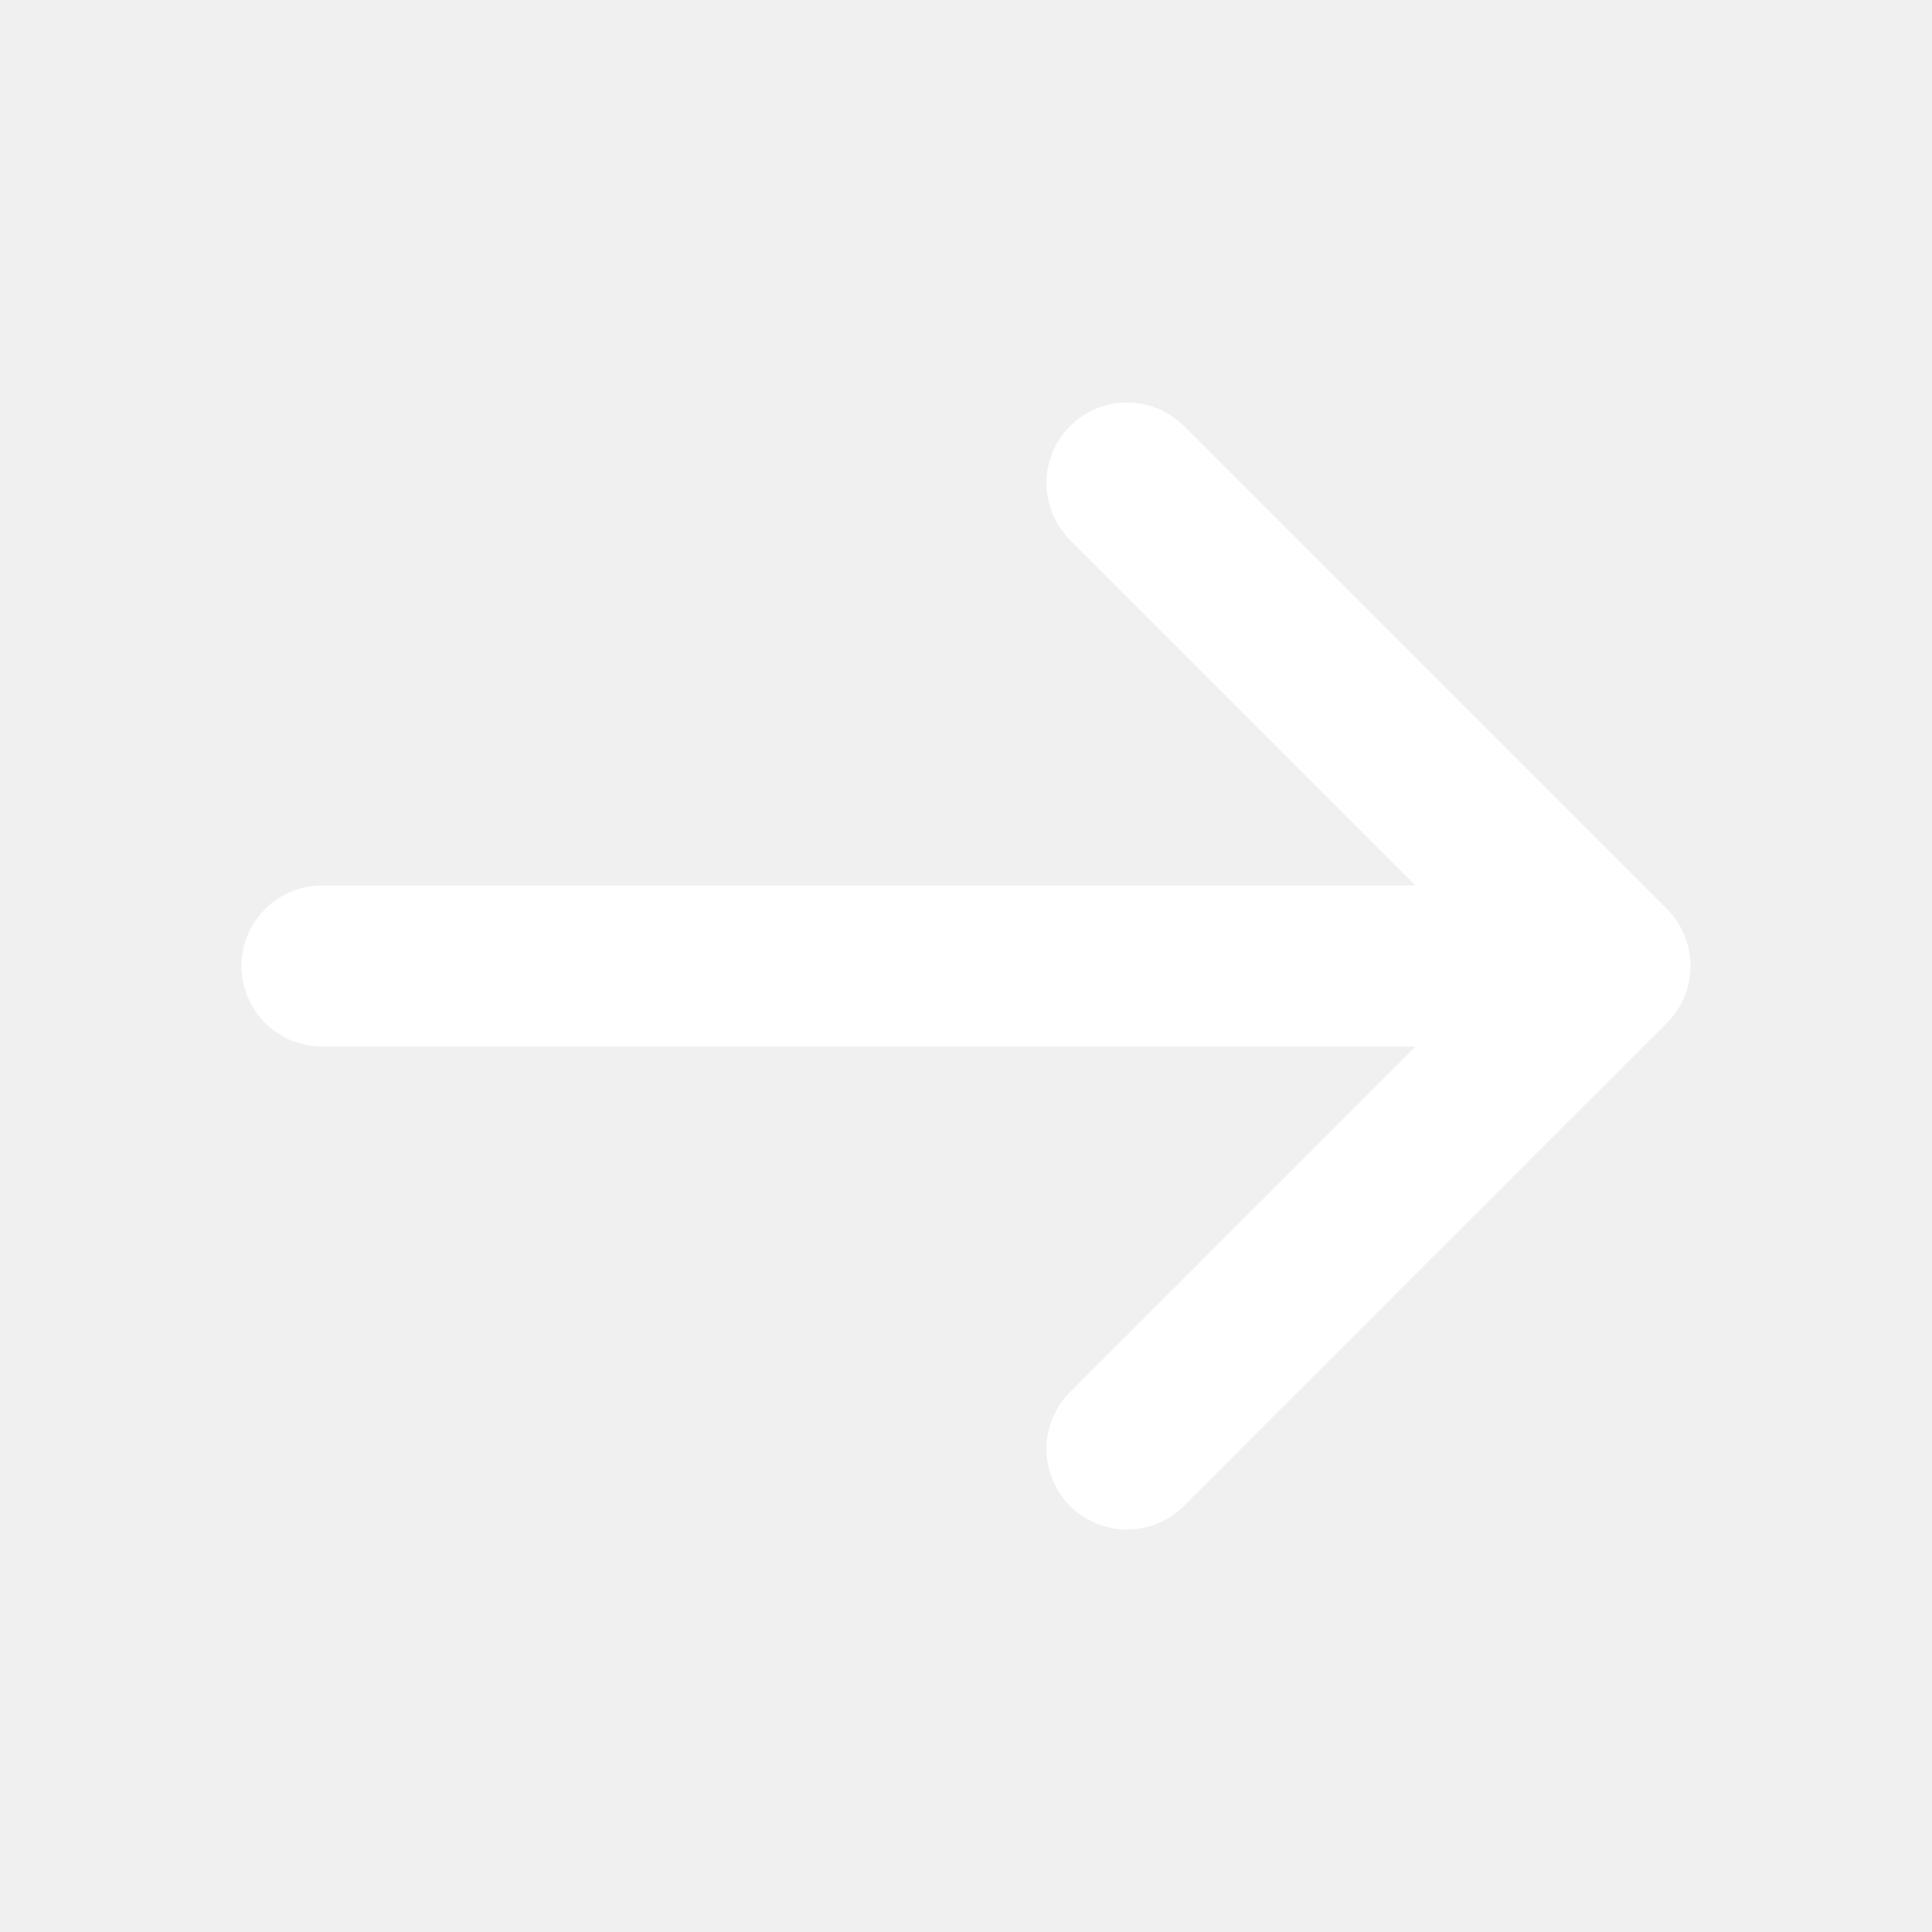
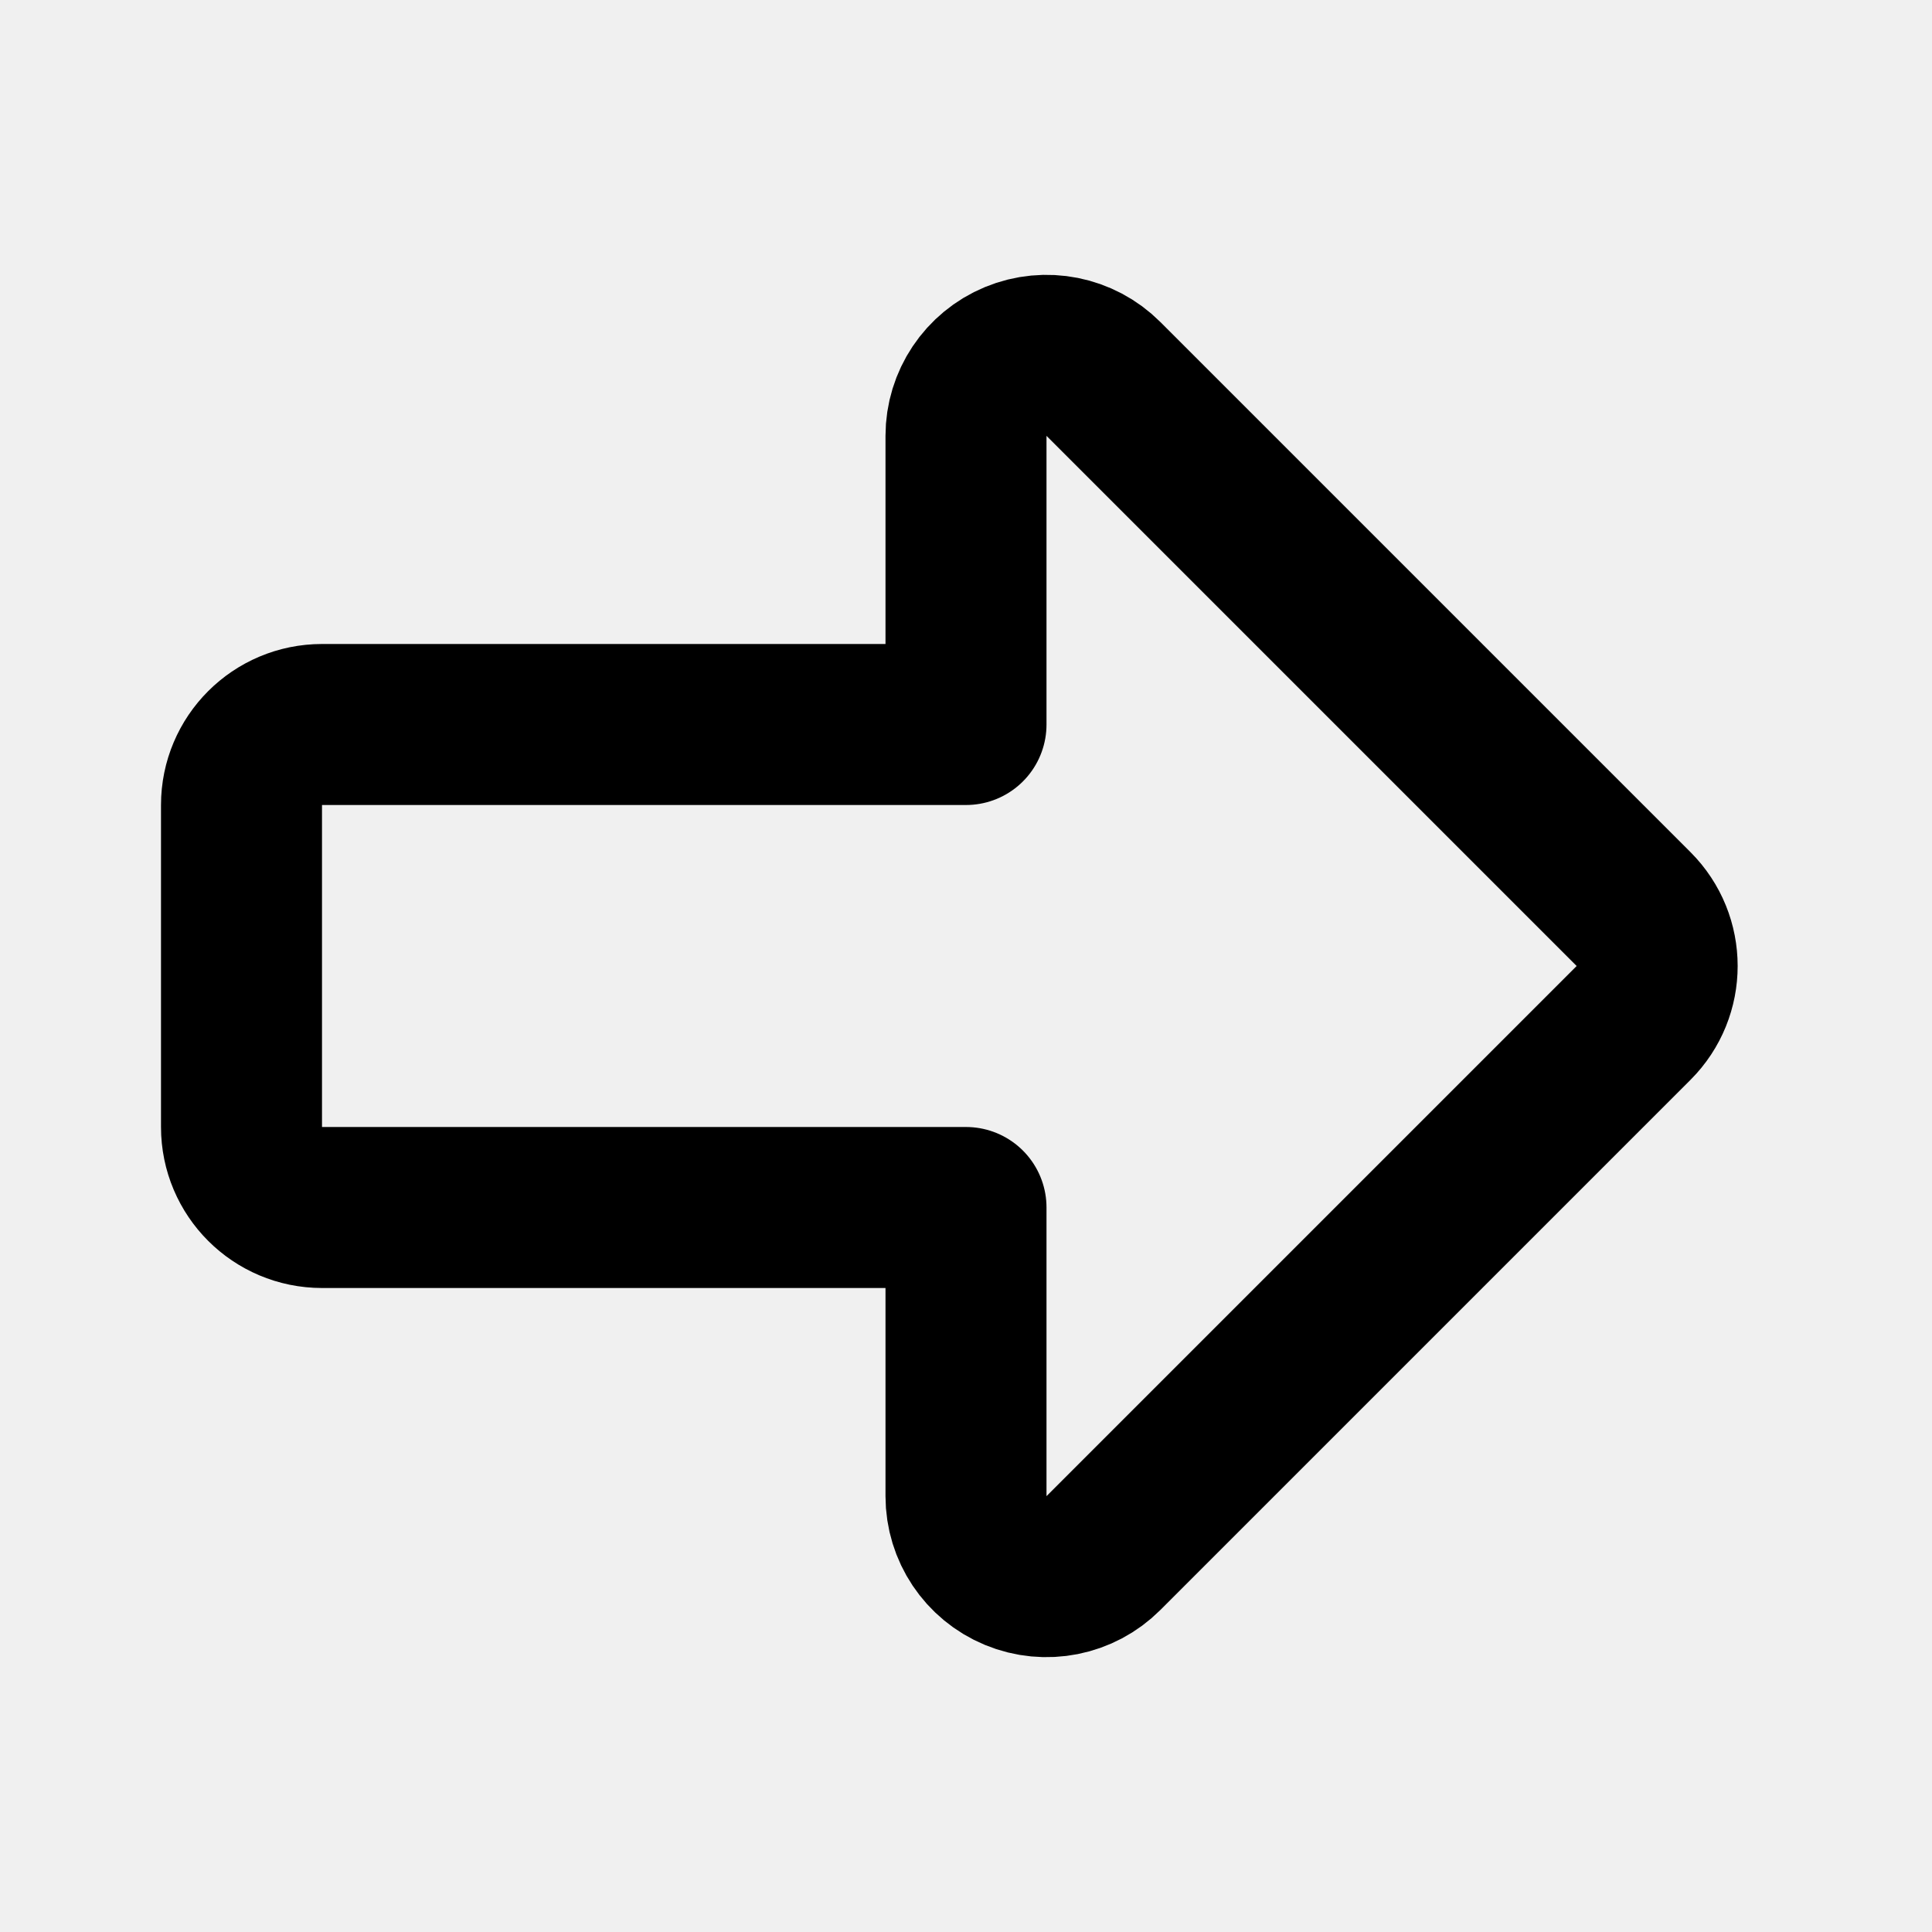
- <svg xmlns="http://www.w3.org/2000/svg" width="24" height="24" viewBox="0 0 24 24" fill="none">
-   <g id="arrow-narrow-right">
-     <path id="Icon" d="M4 12H20M20 12L14 6M20 12L14 18" stroke="white" stroke-width="2" stroke-linecap="round" stroke-linejoin="round" />
-   </g>
+ <svg xmlns="http://www.w3.org/2000/svg" width="24" height="24" viewBox="0 0 24 24" fill="none" stroke="currentColor" stroke-width="2" stroke-linecap="round" stroke-linejoin="round" class="icon icon-tabler icons-tabler-outline icon-tabler-arrow-big-right">
+   <path stroke="none" d="M0 0h24v24H0z" fill="none" />
+   <path d="M4 9h8v-3.586a1 1 0 0 1 1.707 -.707l6.586 6.586a1 1 0 0 1 0 1.414l-6.586 6.586a1 1 0 0 1 -1.707 -.707v-3.586h-8a1 1 0 0 1 -1 -1v-4a1 1 0 0 1 1 -1z" />
</svg>
